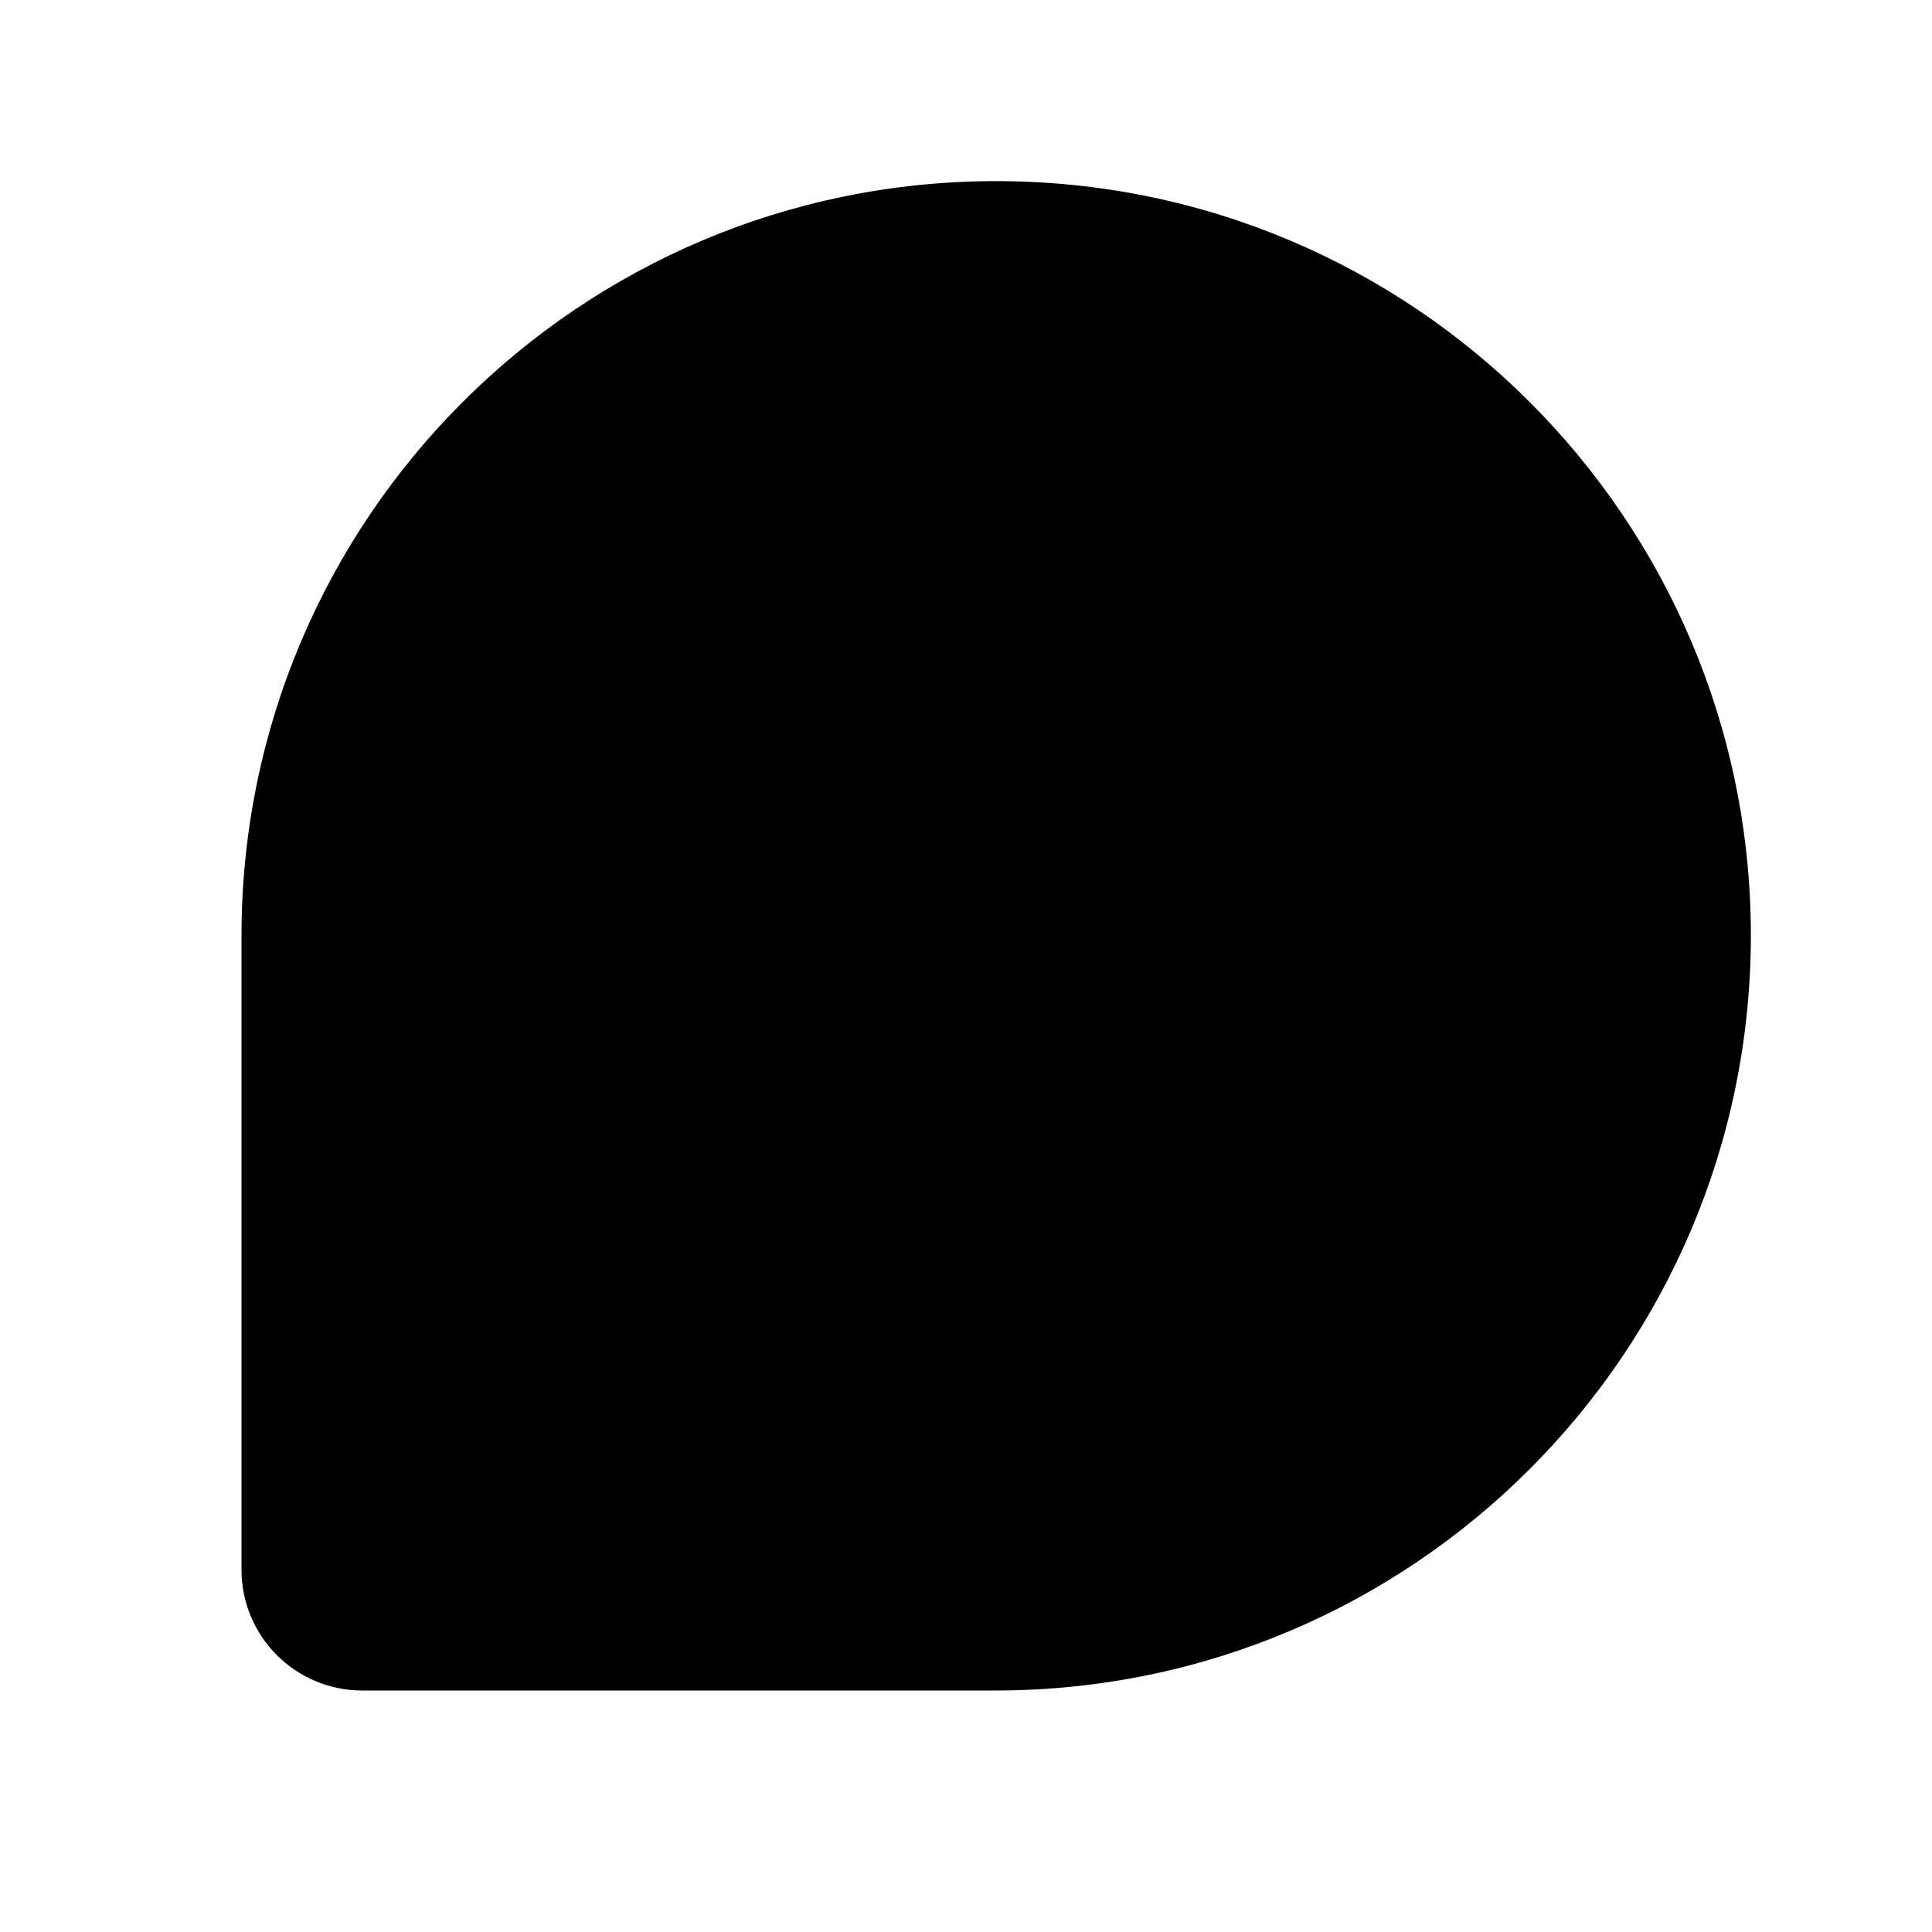
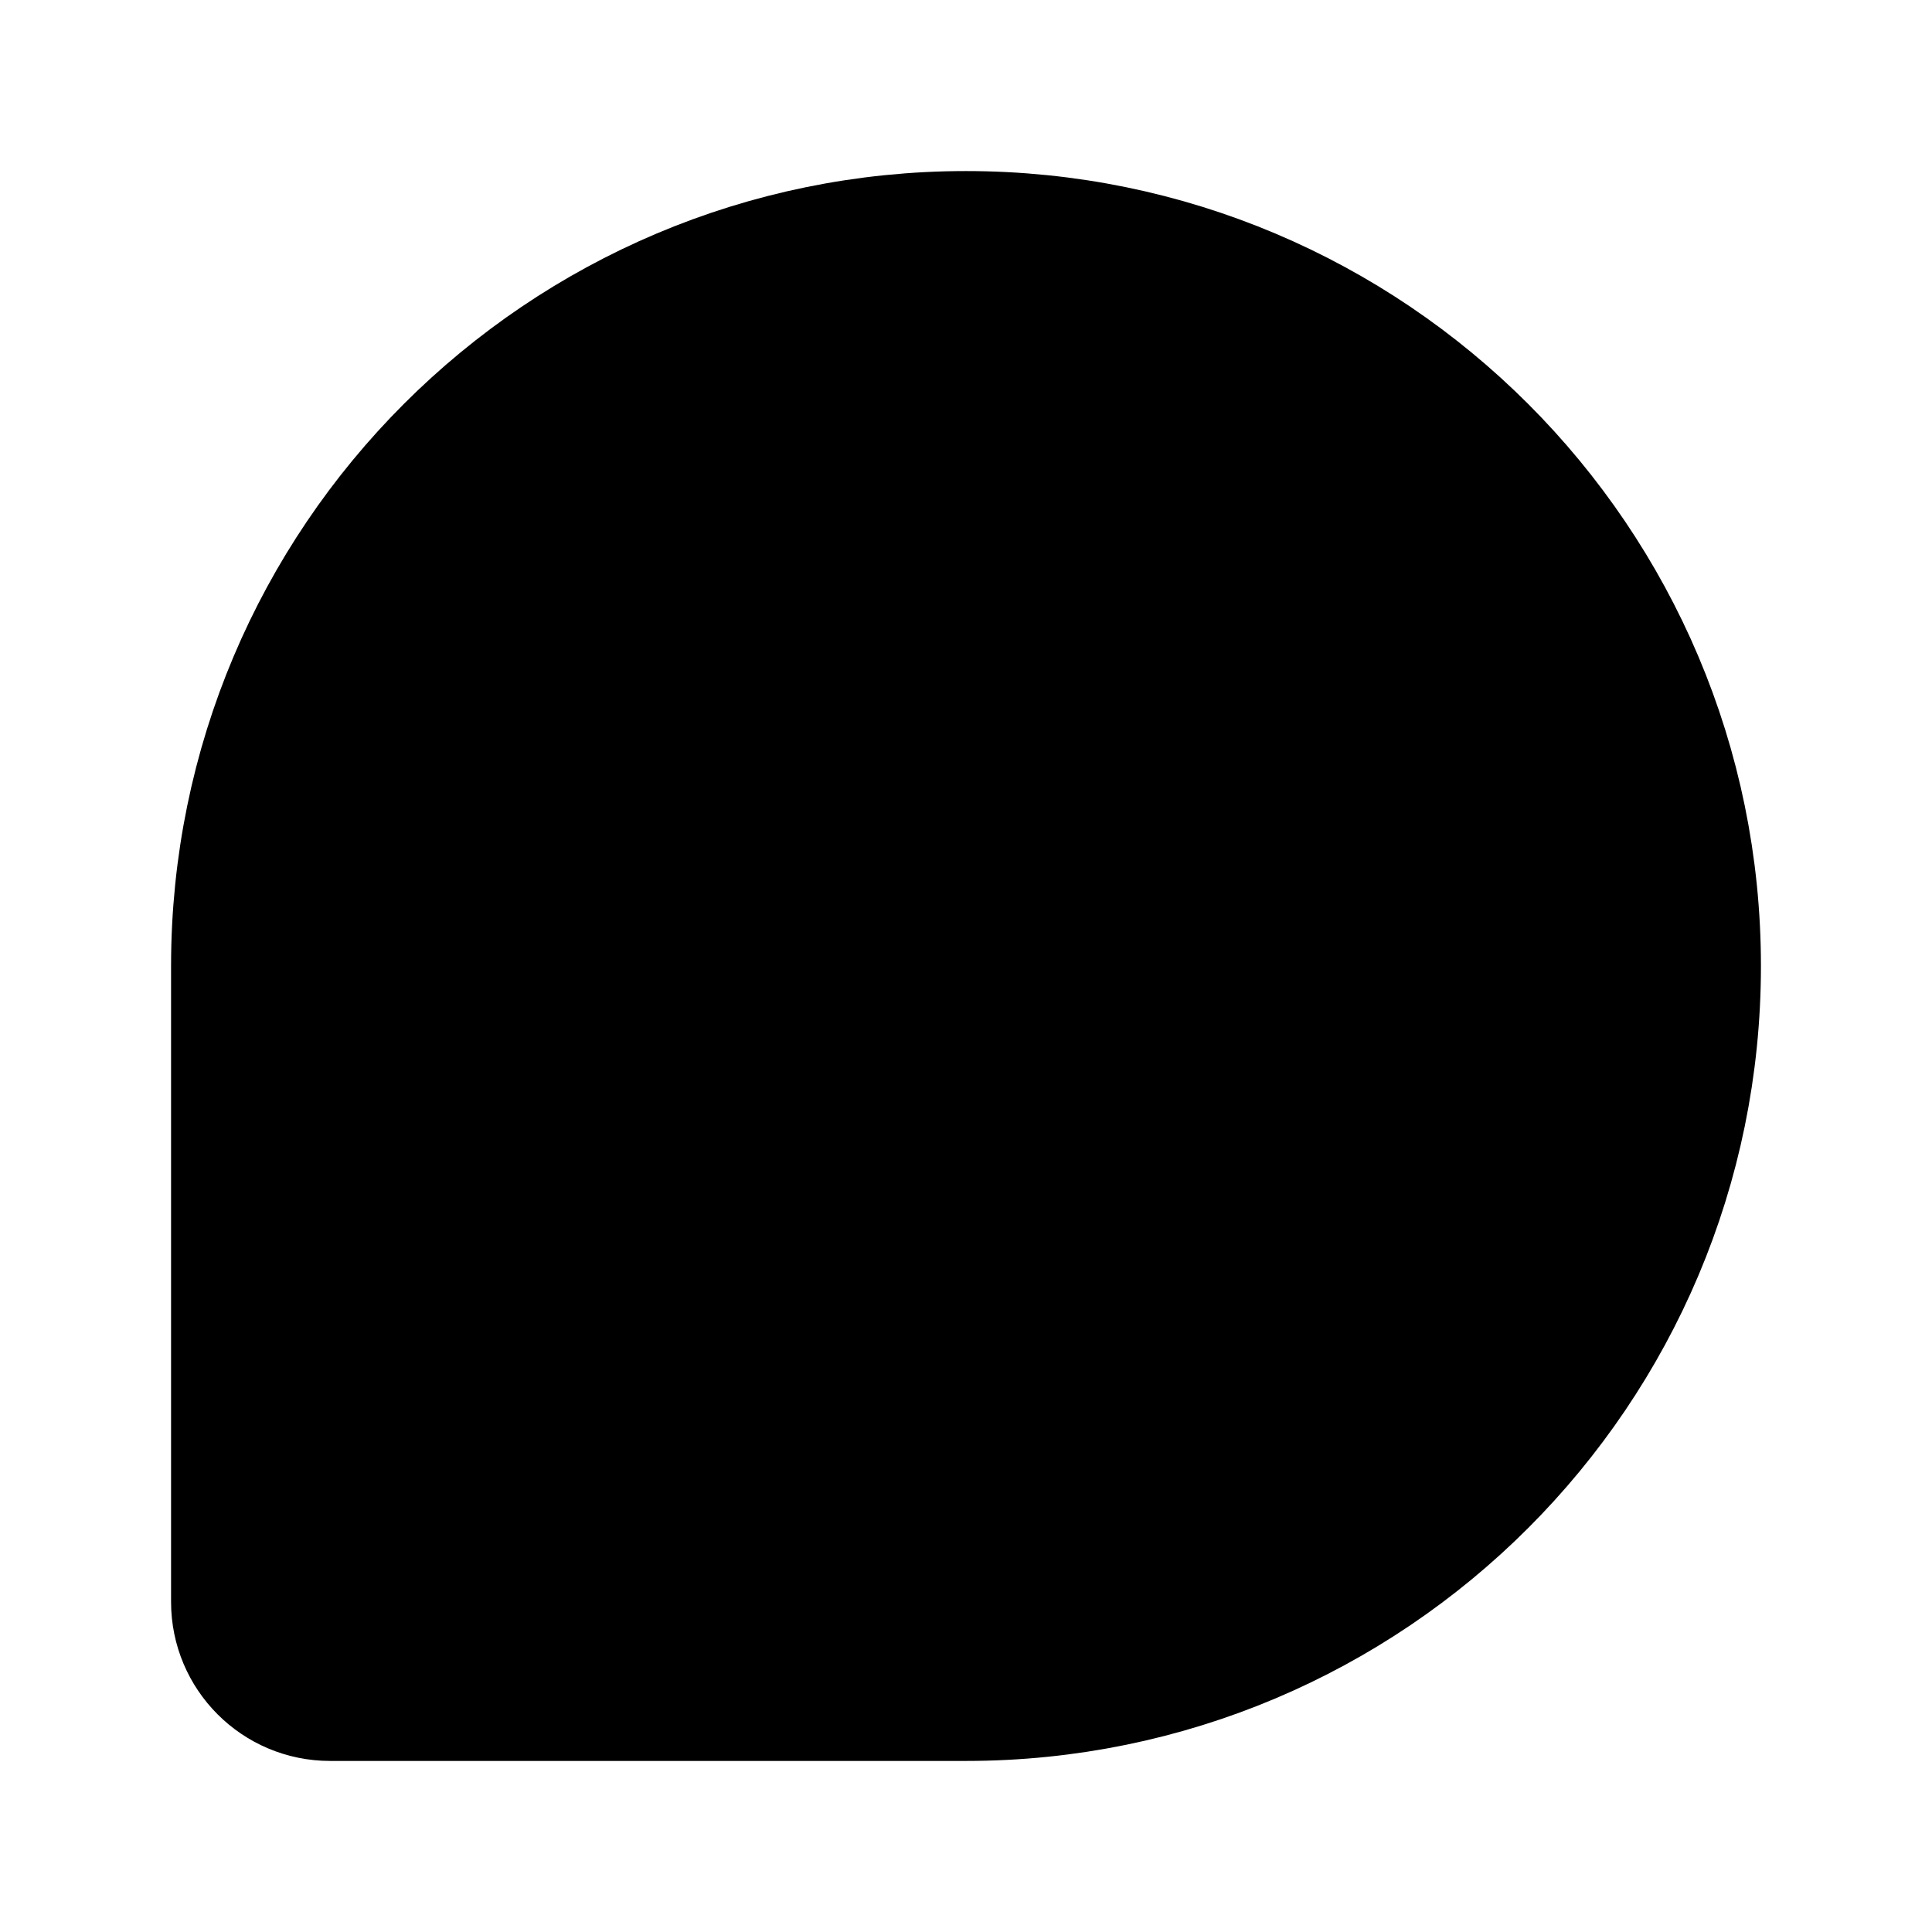
- <svg xmlns="http://www.w3.org/2000/svg" width="1em" height="1em" viewBox="0 0 256 256">
-   <path fill="currentColor" d="M232 124a100.11 100.11 0 0 1-100 100H48a16 16 0 0 1-16-16v-84a100 100 0 0 1 200 0" />
+ <svg xmlns="http://www.w3.org/2000/svg" width="24" height="24" viewBox="0 0 24 24" fill="none" stroke="currentColor" stroke-width="1.75" stroke-linecap="round" stroke-linejoin="round">
+   <path d="M12 3a9 9 0 0 1 0 18H4.1A1.1 1.1 0 0 1 3 19.9V12a9 9 0 0 1 9-9Z" fill="currentColor" />
</svg>
